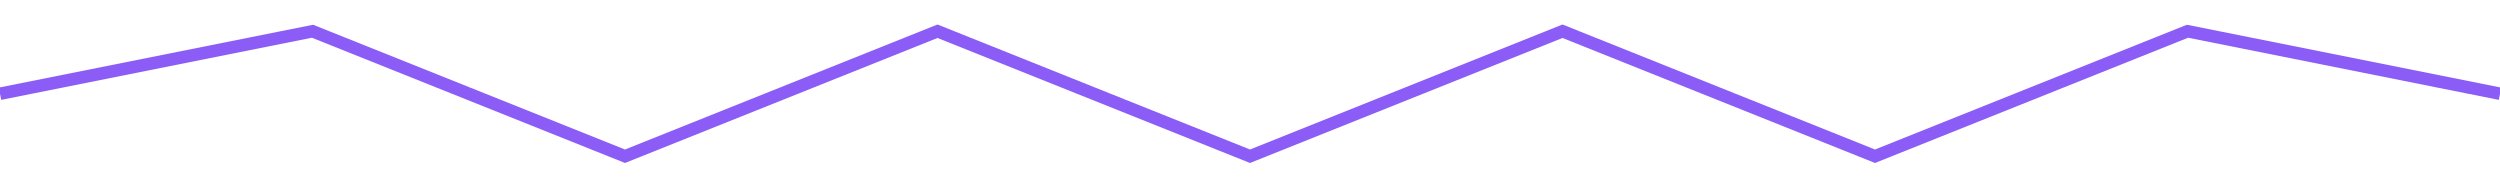
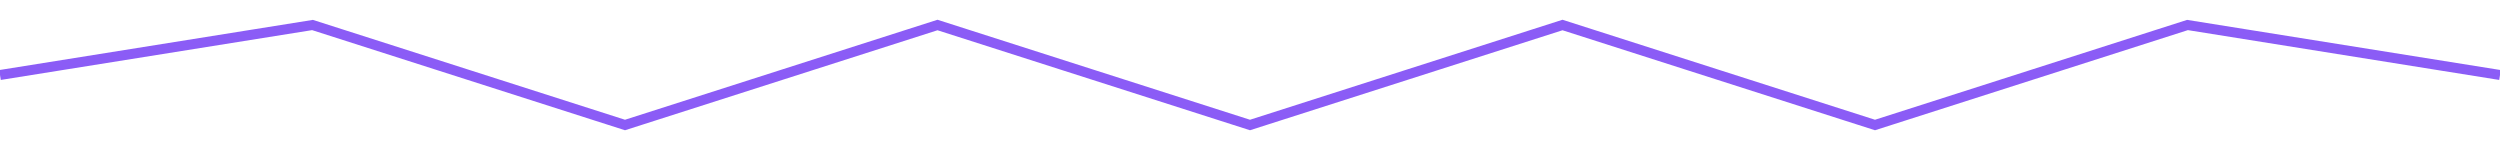
- <svg xmlns="http://www.w3.org/2000/svg" viewBox="0 0 800 60">
-   <polyline fill="none" stroke="#8b5cf6" stroke-width="4" points="0,30 100,10 200,50 300,10 400,50 500,10 600,50 700,10 800,30" />
+ <svg xmlns="http://www.w3.org/2000/svg" viewBox="0 0 1000 60" width="100%" height="60">
+   <polyline fill="none" stroke="#8b5cf6" stroke-width="4" points="0,30             125,10             250,50             375,10             500,50             625,10             750,50             875,10             1000,30" />
</svg>
